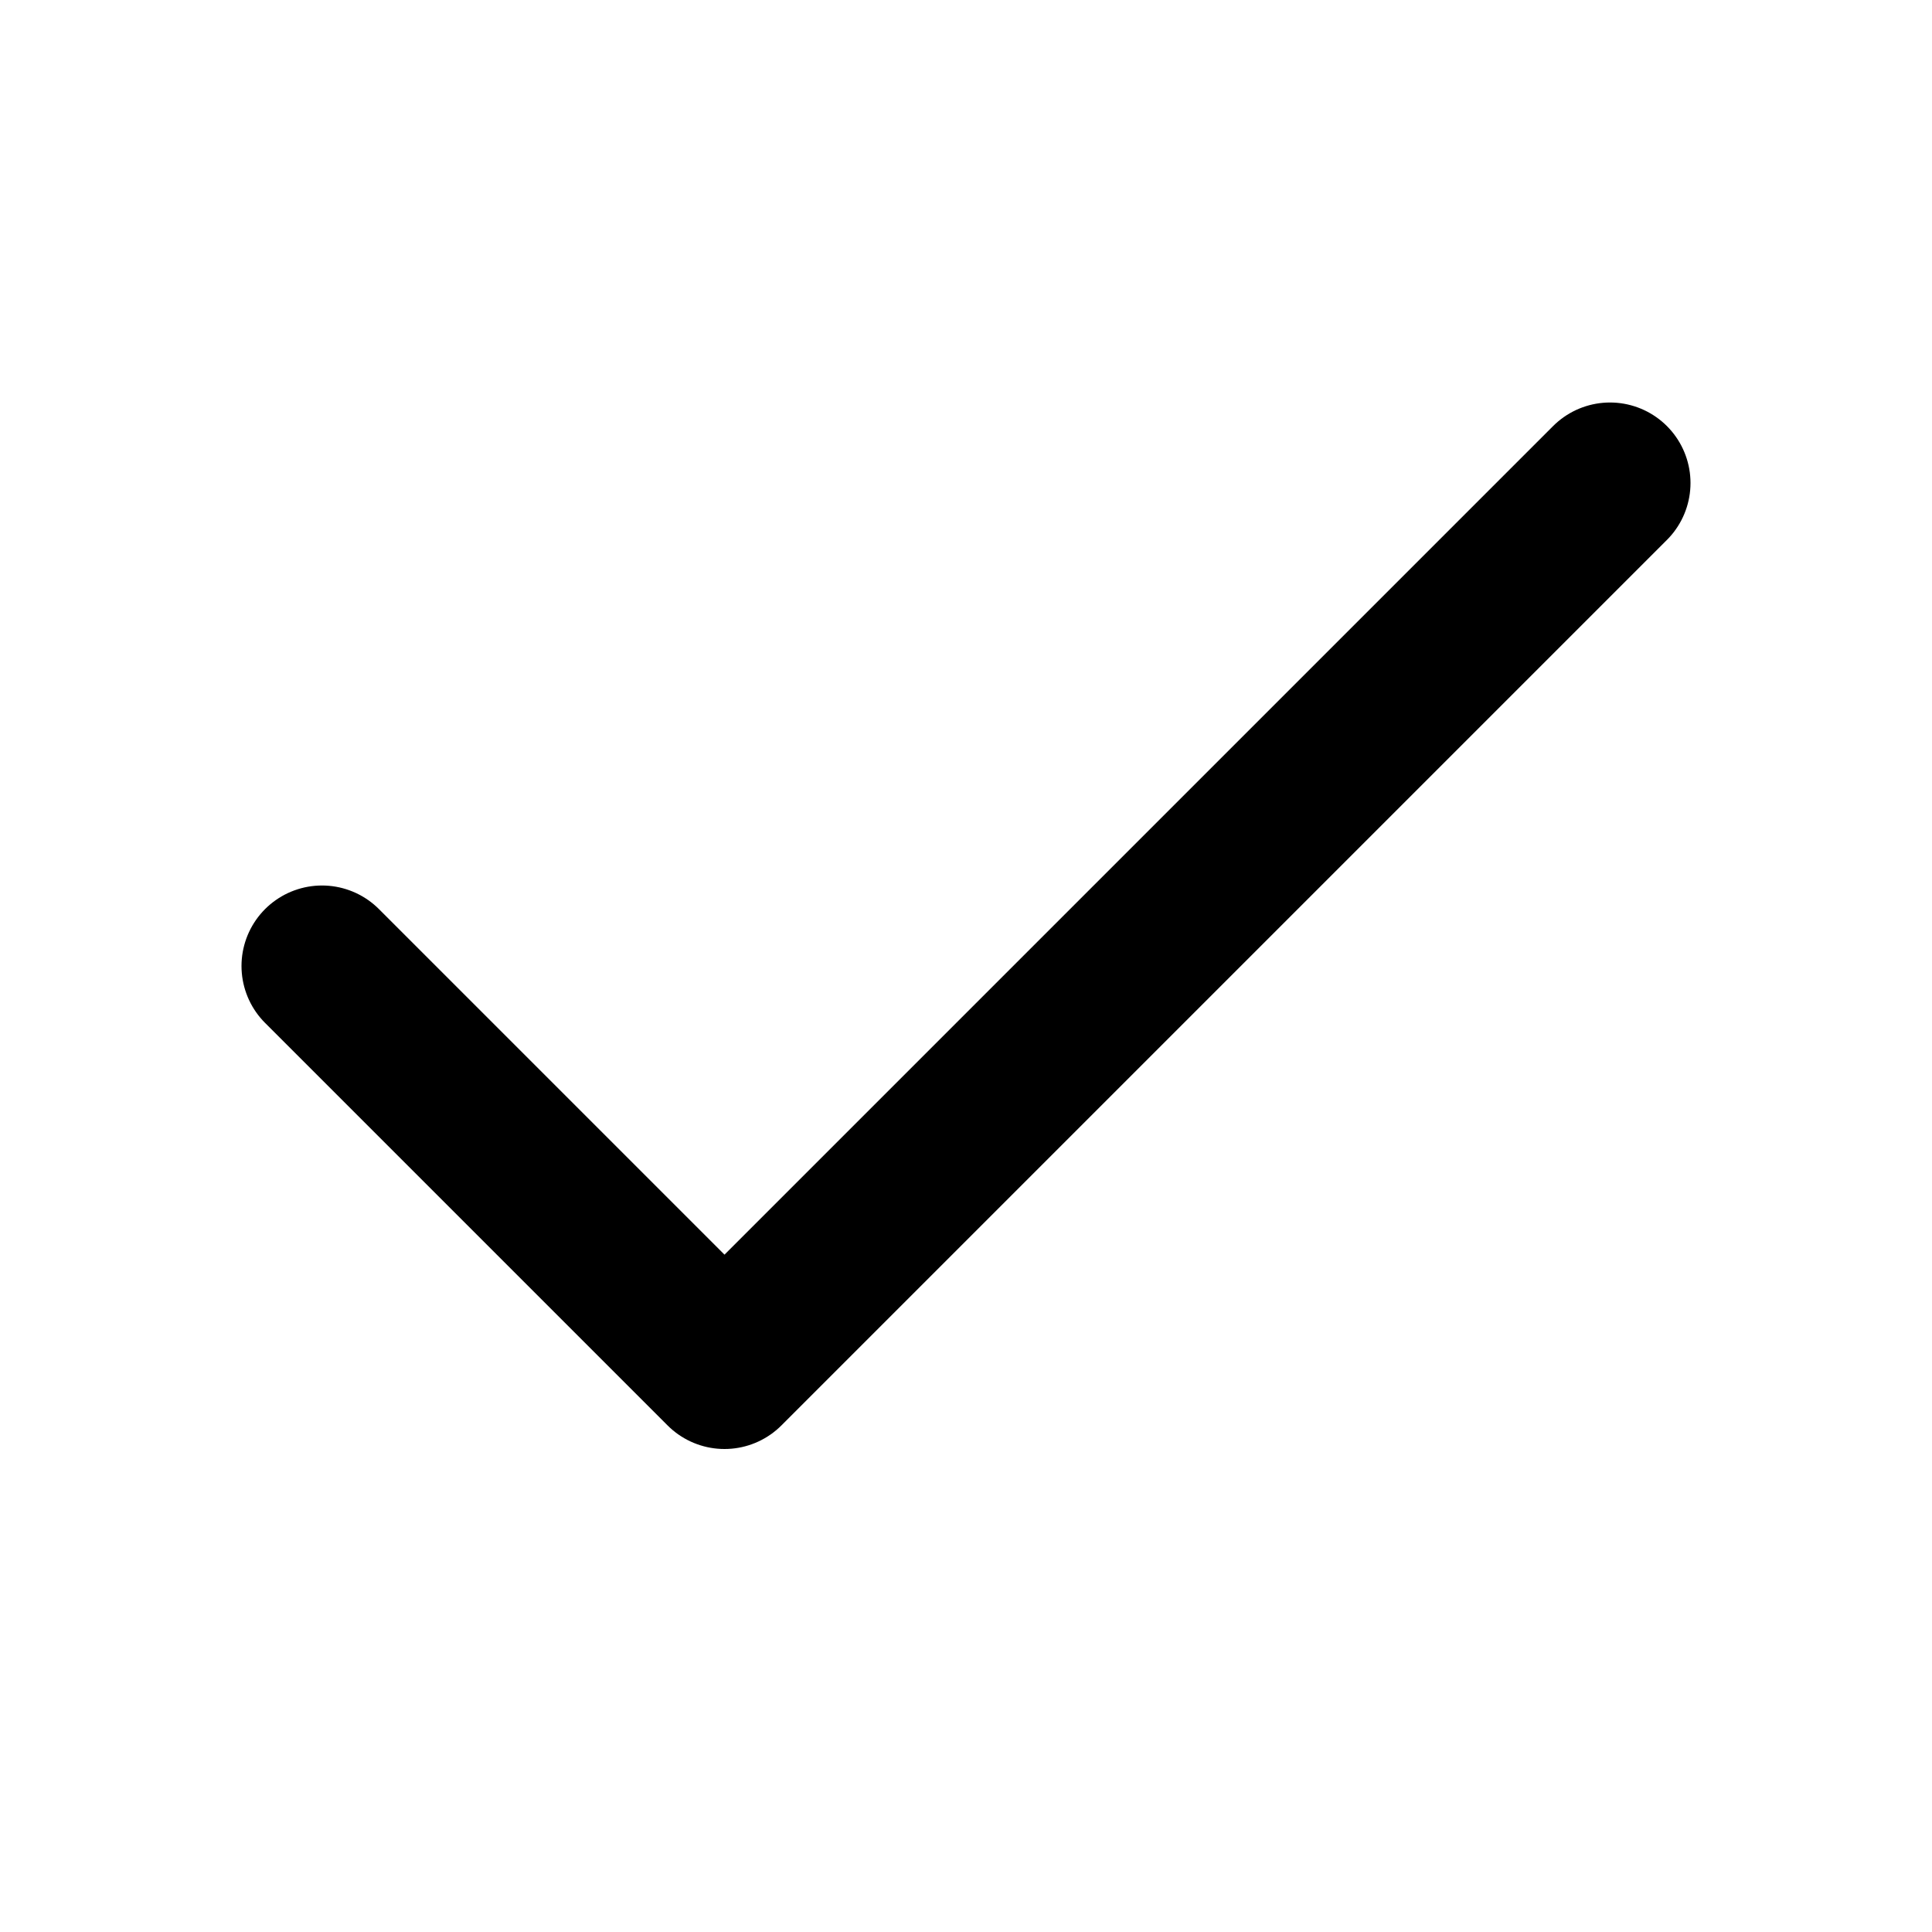
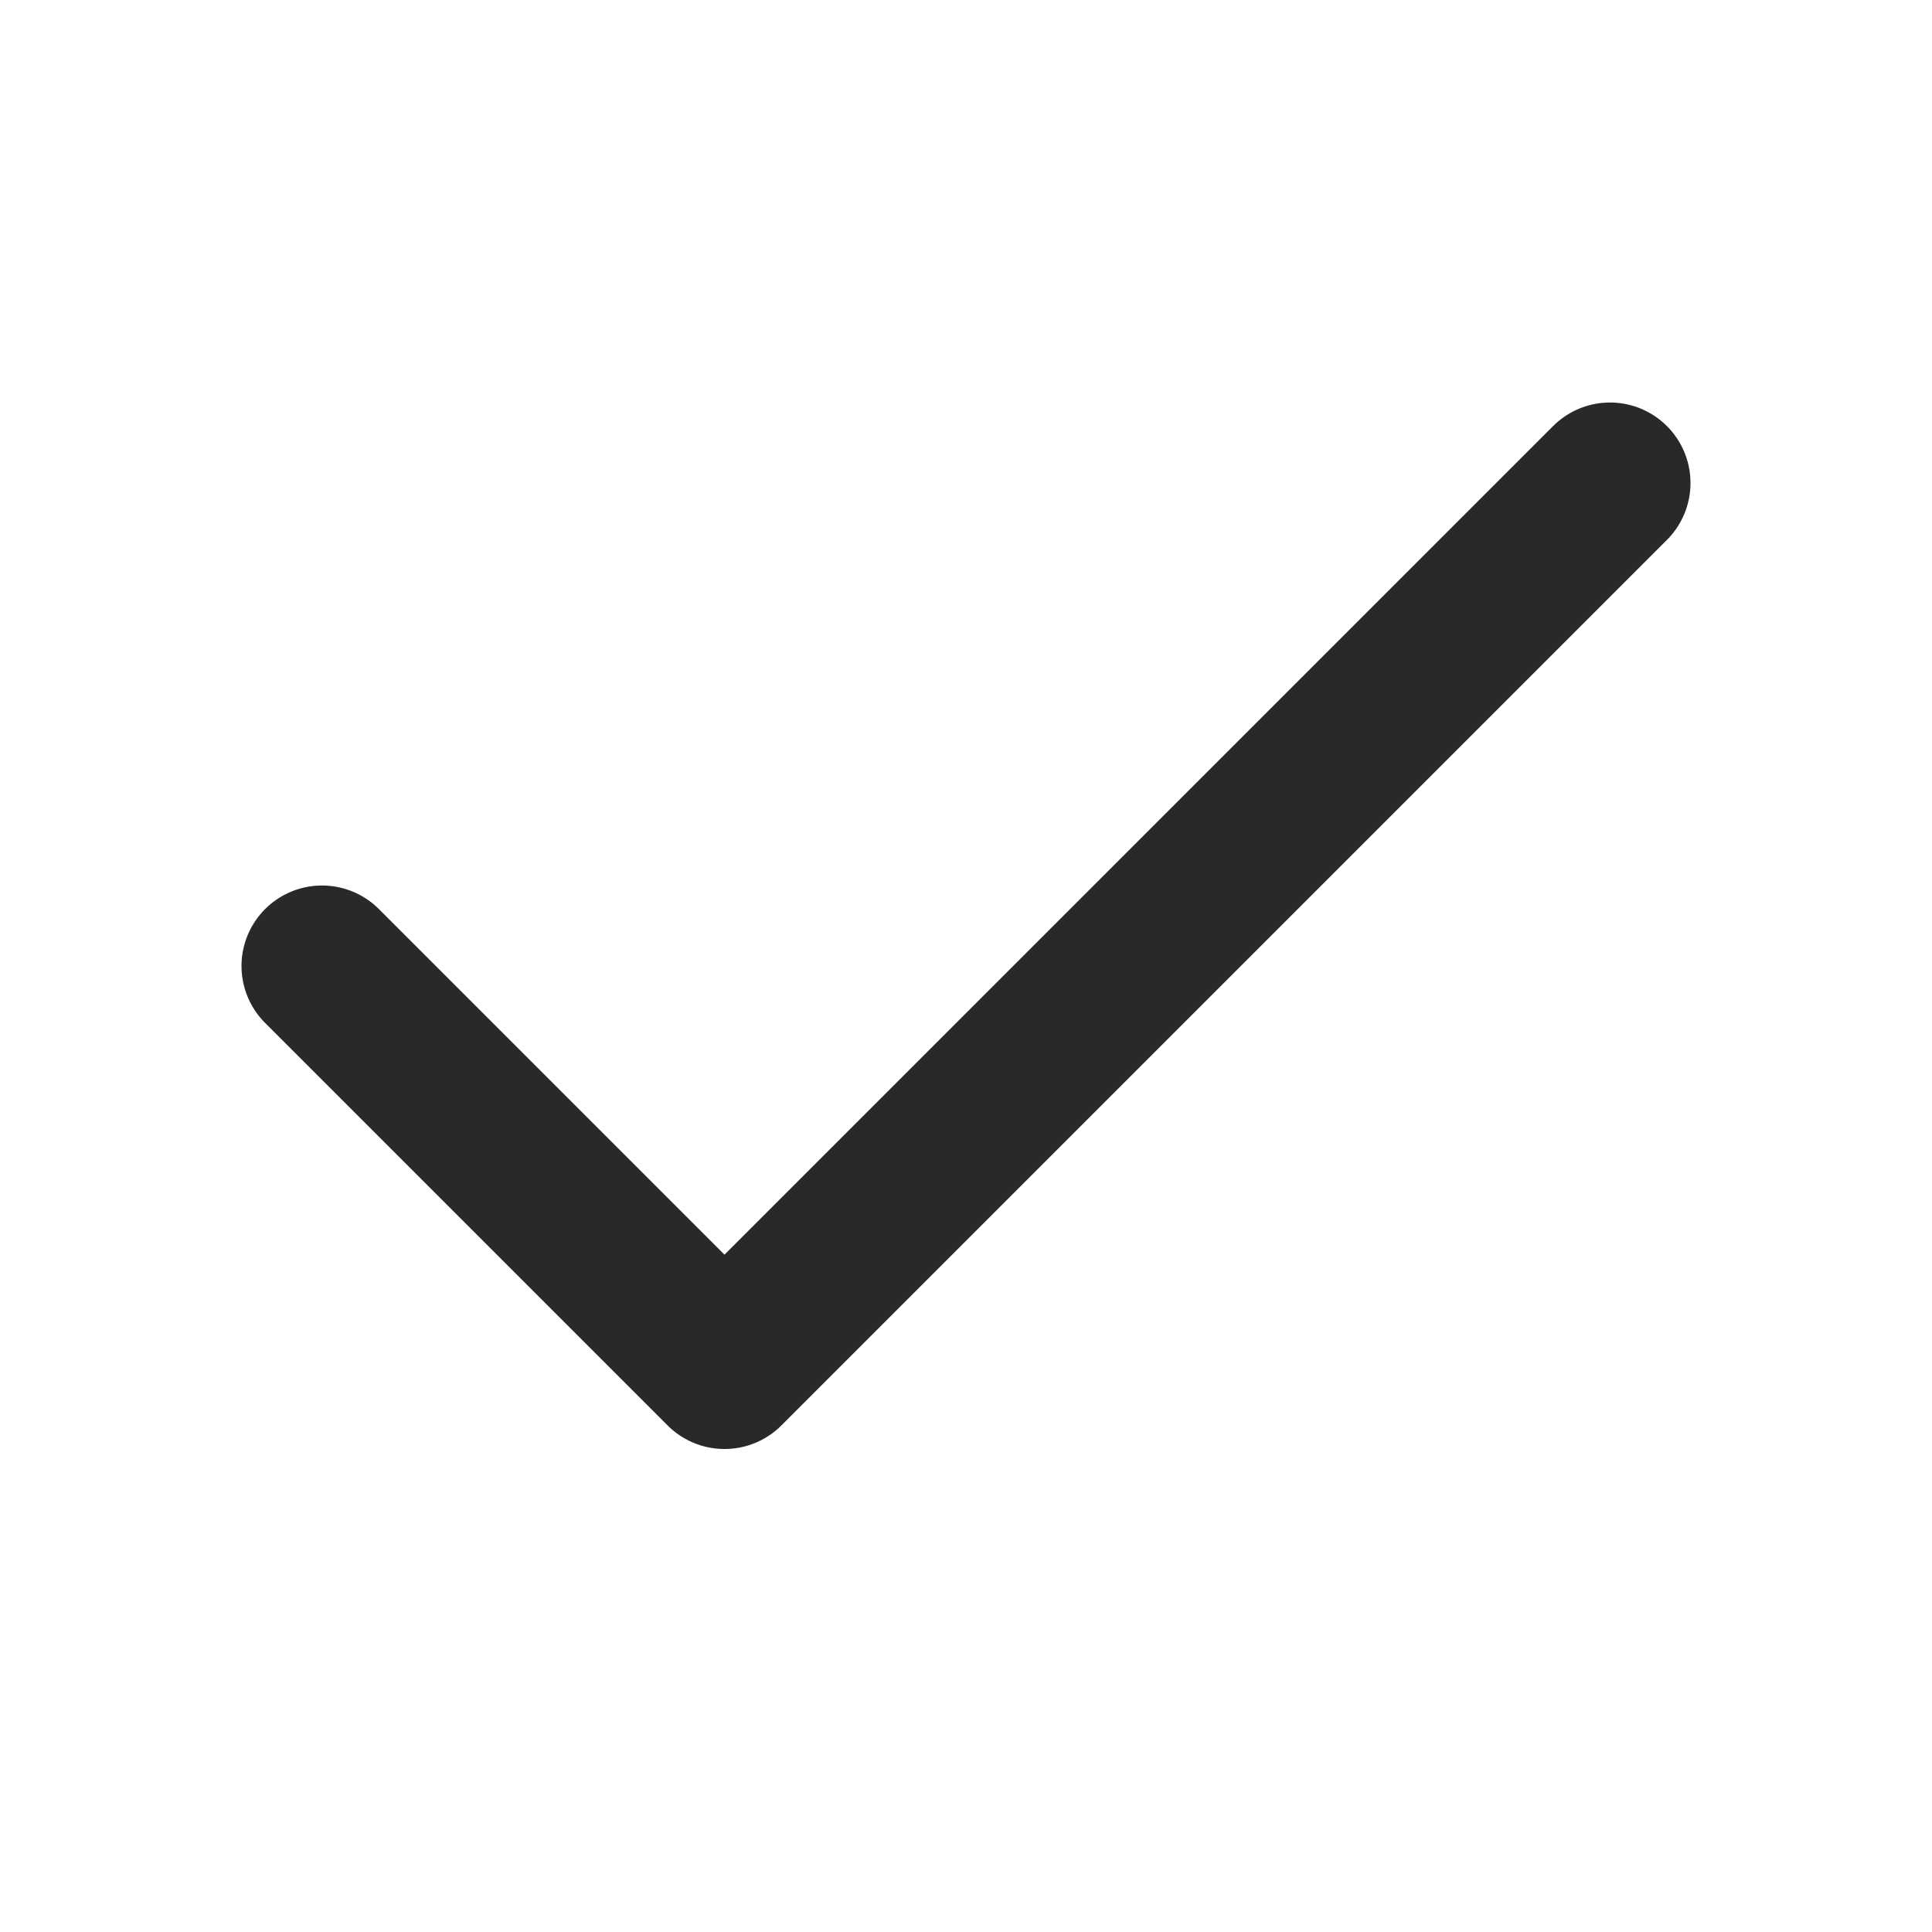
- <svg xmlns="http://www.w3.org/2000/svg" width="24" height="24" viewBox="0 0 24 24" fill="none" stroke="black" stroke-width="2" stroke-linecap="round" stroke-linejoin="round" class="feather feather-check">
+ <svg xmlns="http://www.w3.org/2000/svg" width="24" height="24" viewBox="0 0 24 24" fill="none" stroke="#292929" stroke-width="2" stroke-linecap="round" stroke-linejoin="round" class="feather feather-check">
  <polyline points="20 6 9 17 4 12" />
</svg>
